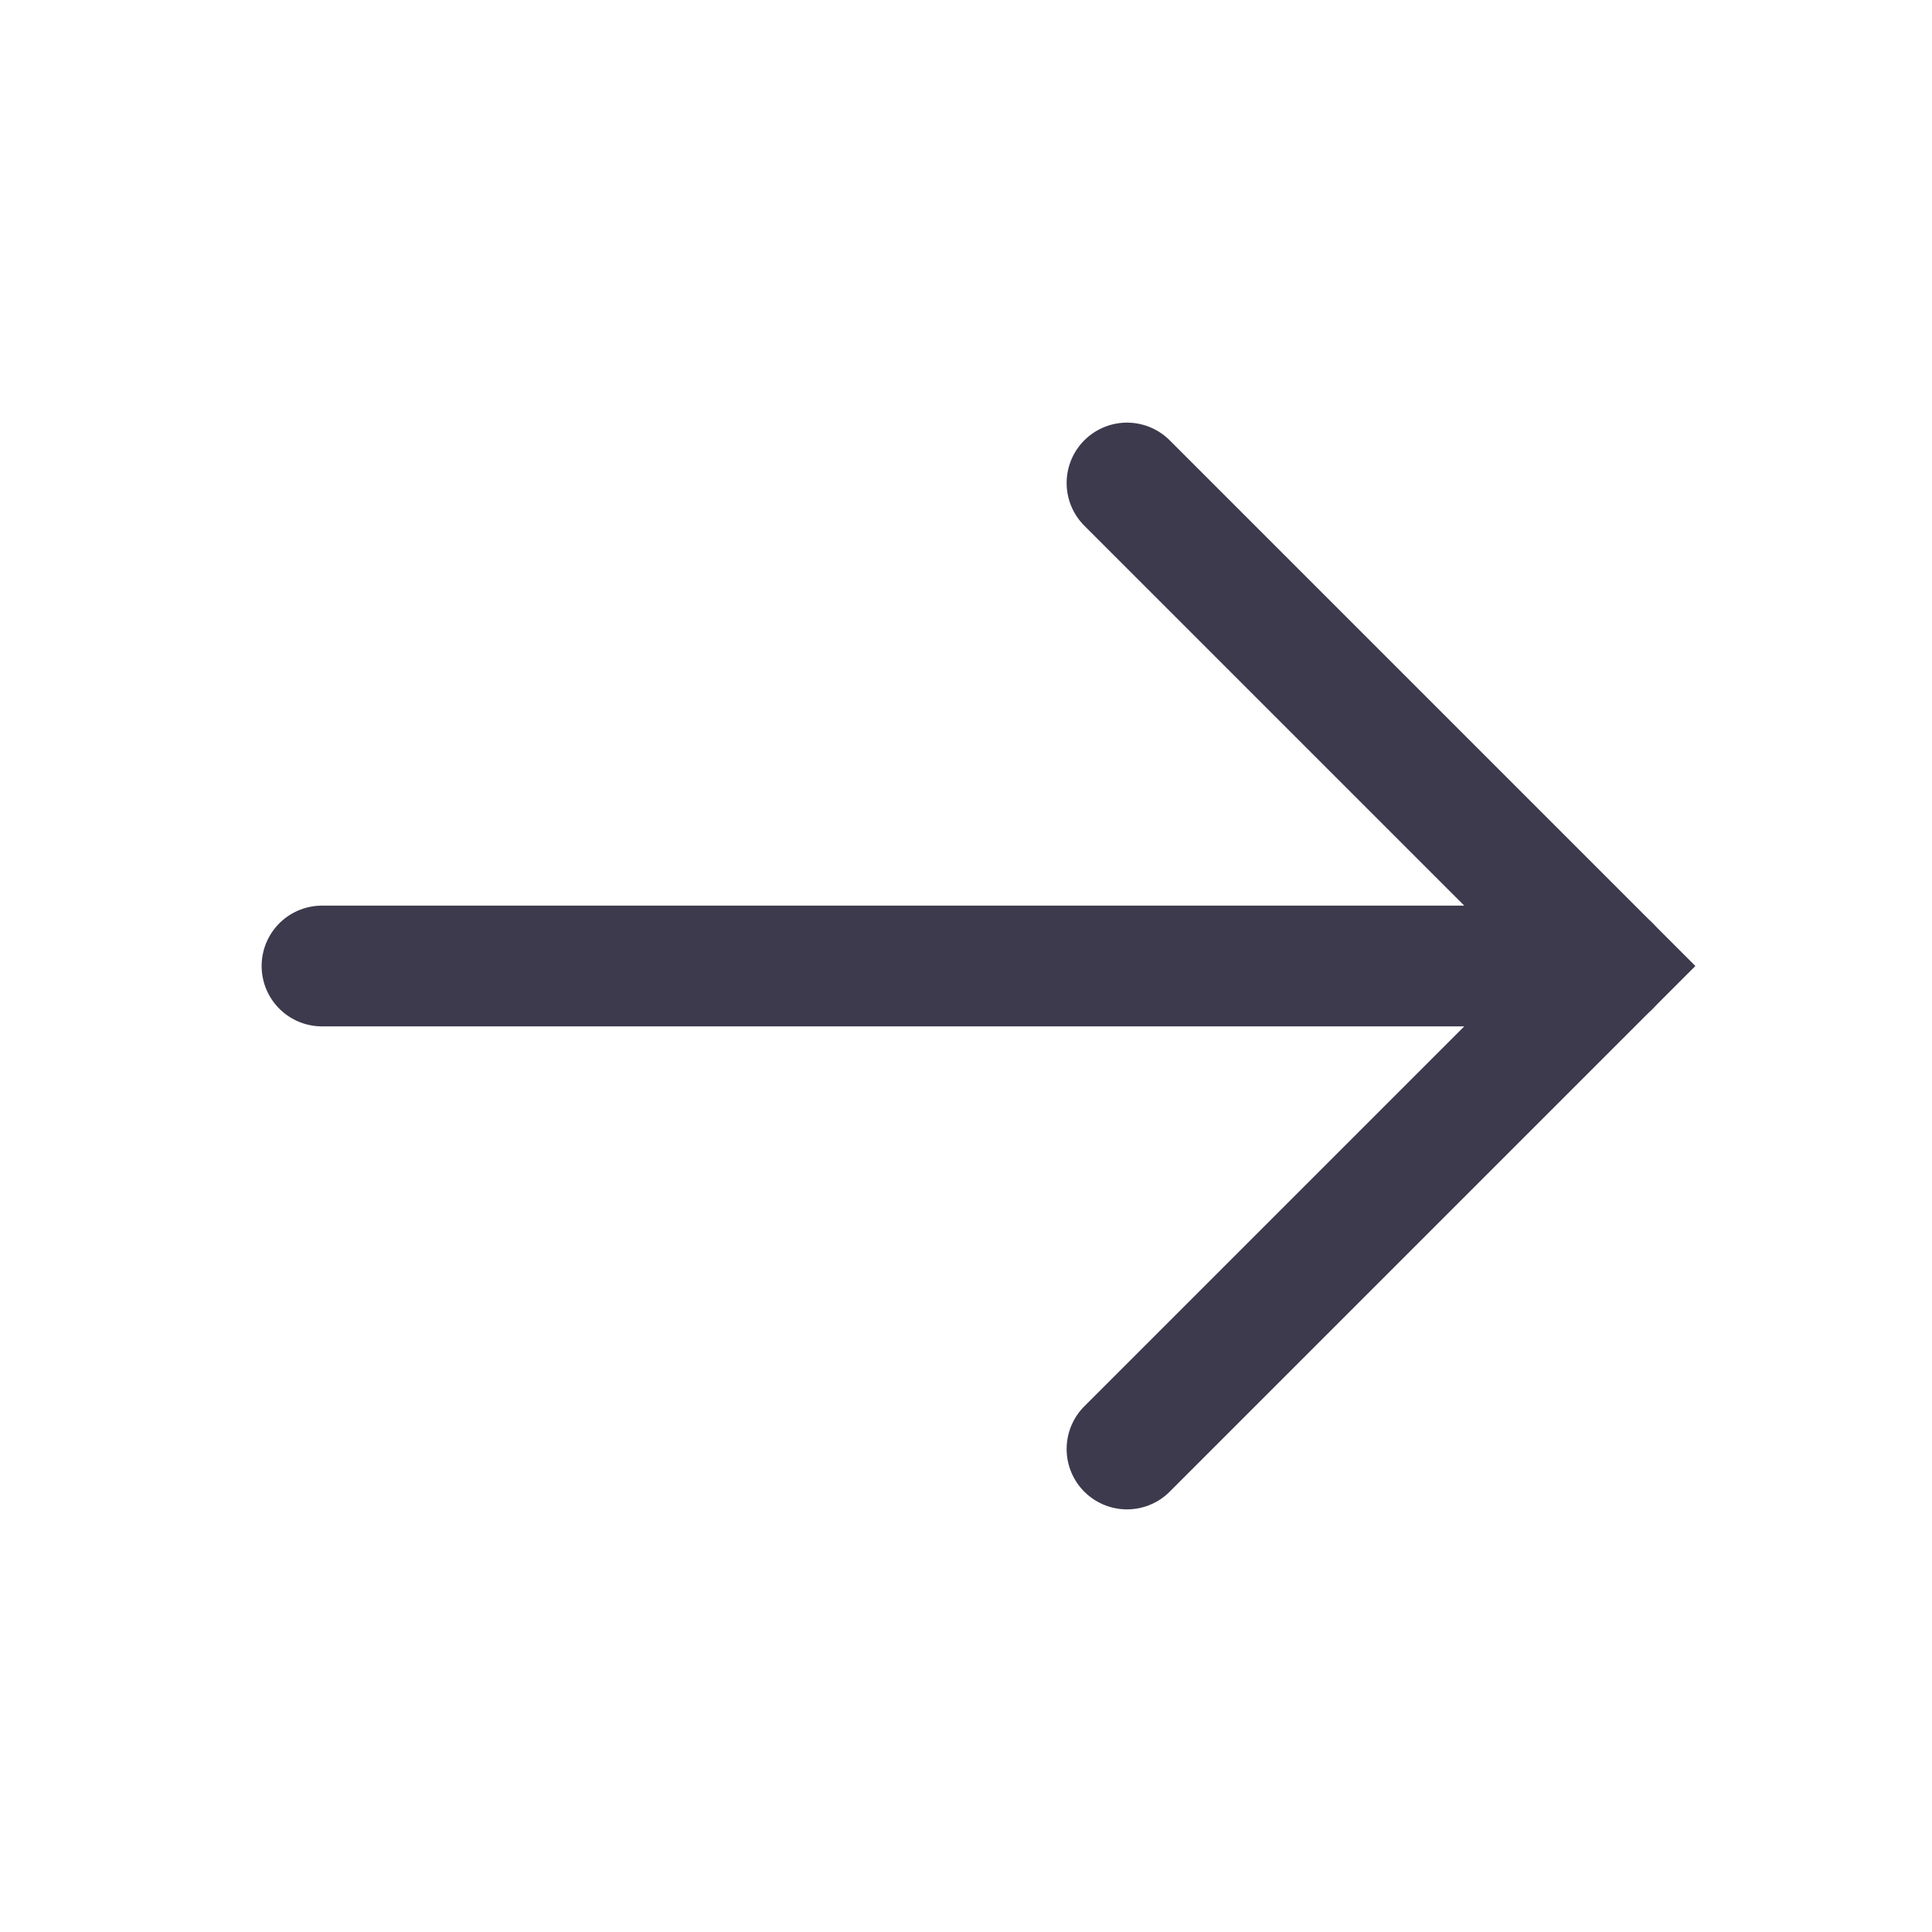
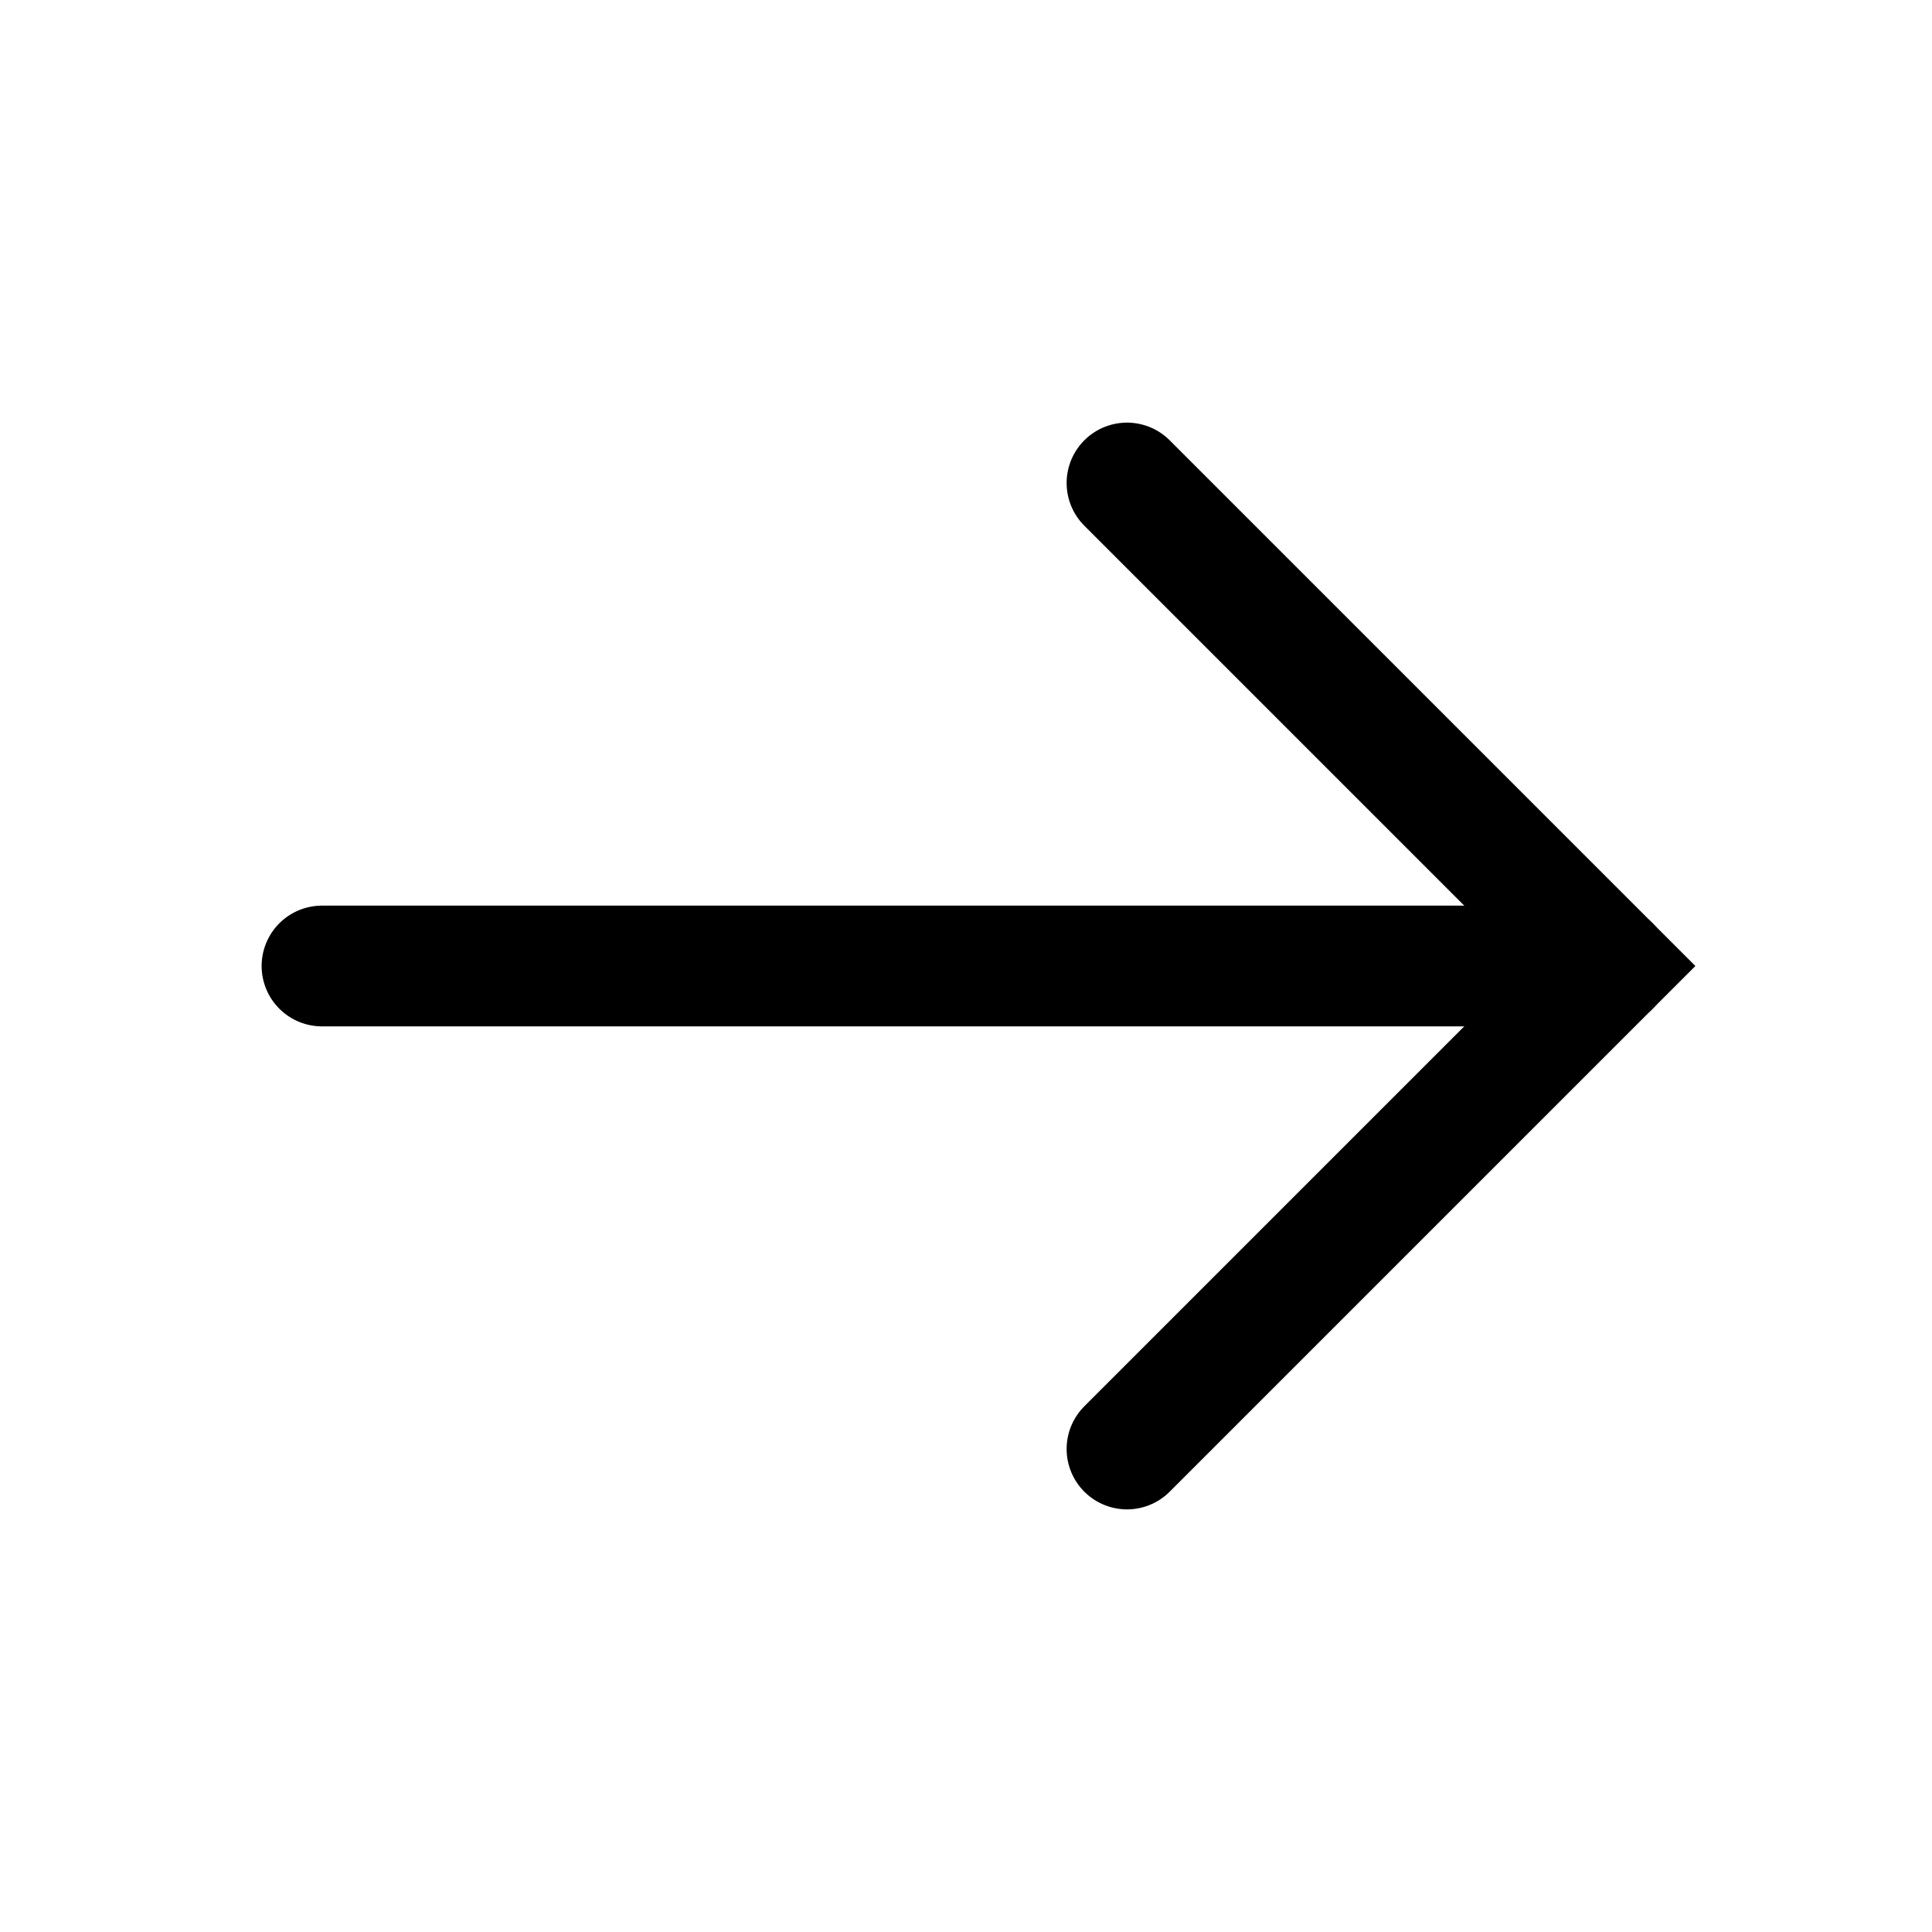
<svg xmlns="http://www.w3.org/2000/svg" width="24" height="24" viewBox="0 0 24 24" fill="none">
-   <path d="M4 12H20" stroke="#3D3A4D" stroke-width="1.5" stroke-linecap="round" />
-   <path d="M14 18L20 12L14 6" stroke="#3D3A4D" stroke-width="1.5" stroke-linecap="round" />
+   <path d="M4 12H20" stroke="currentColor" stroke-width="1.5" stroke-linecap="round" />
+   <path d="M14 18L20 12L14 6" stroke="currentColor" stroke-width="1.5" stroke-linecap="round" />
</svg>
